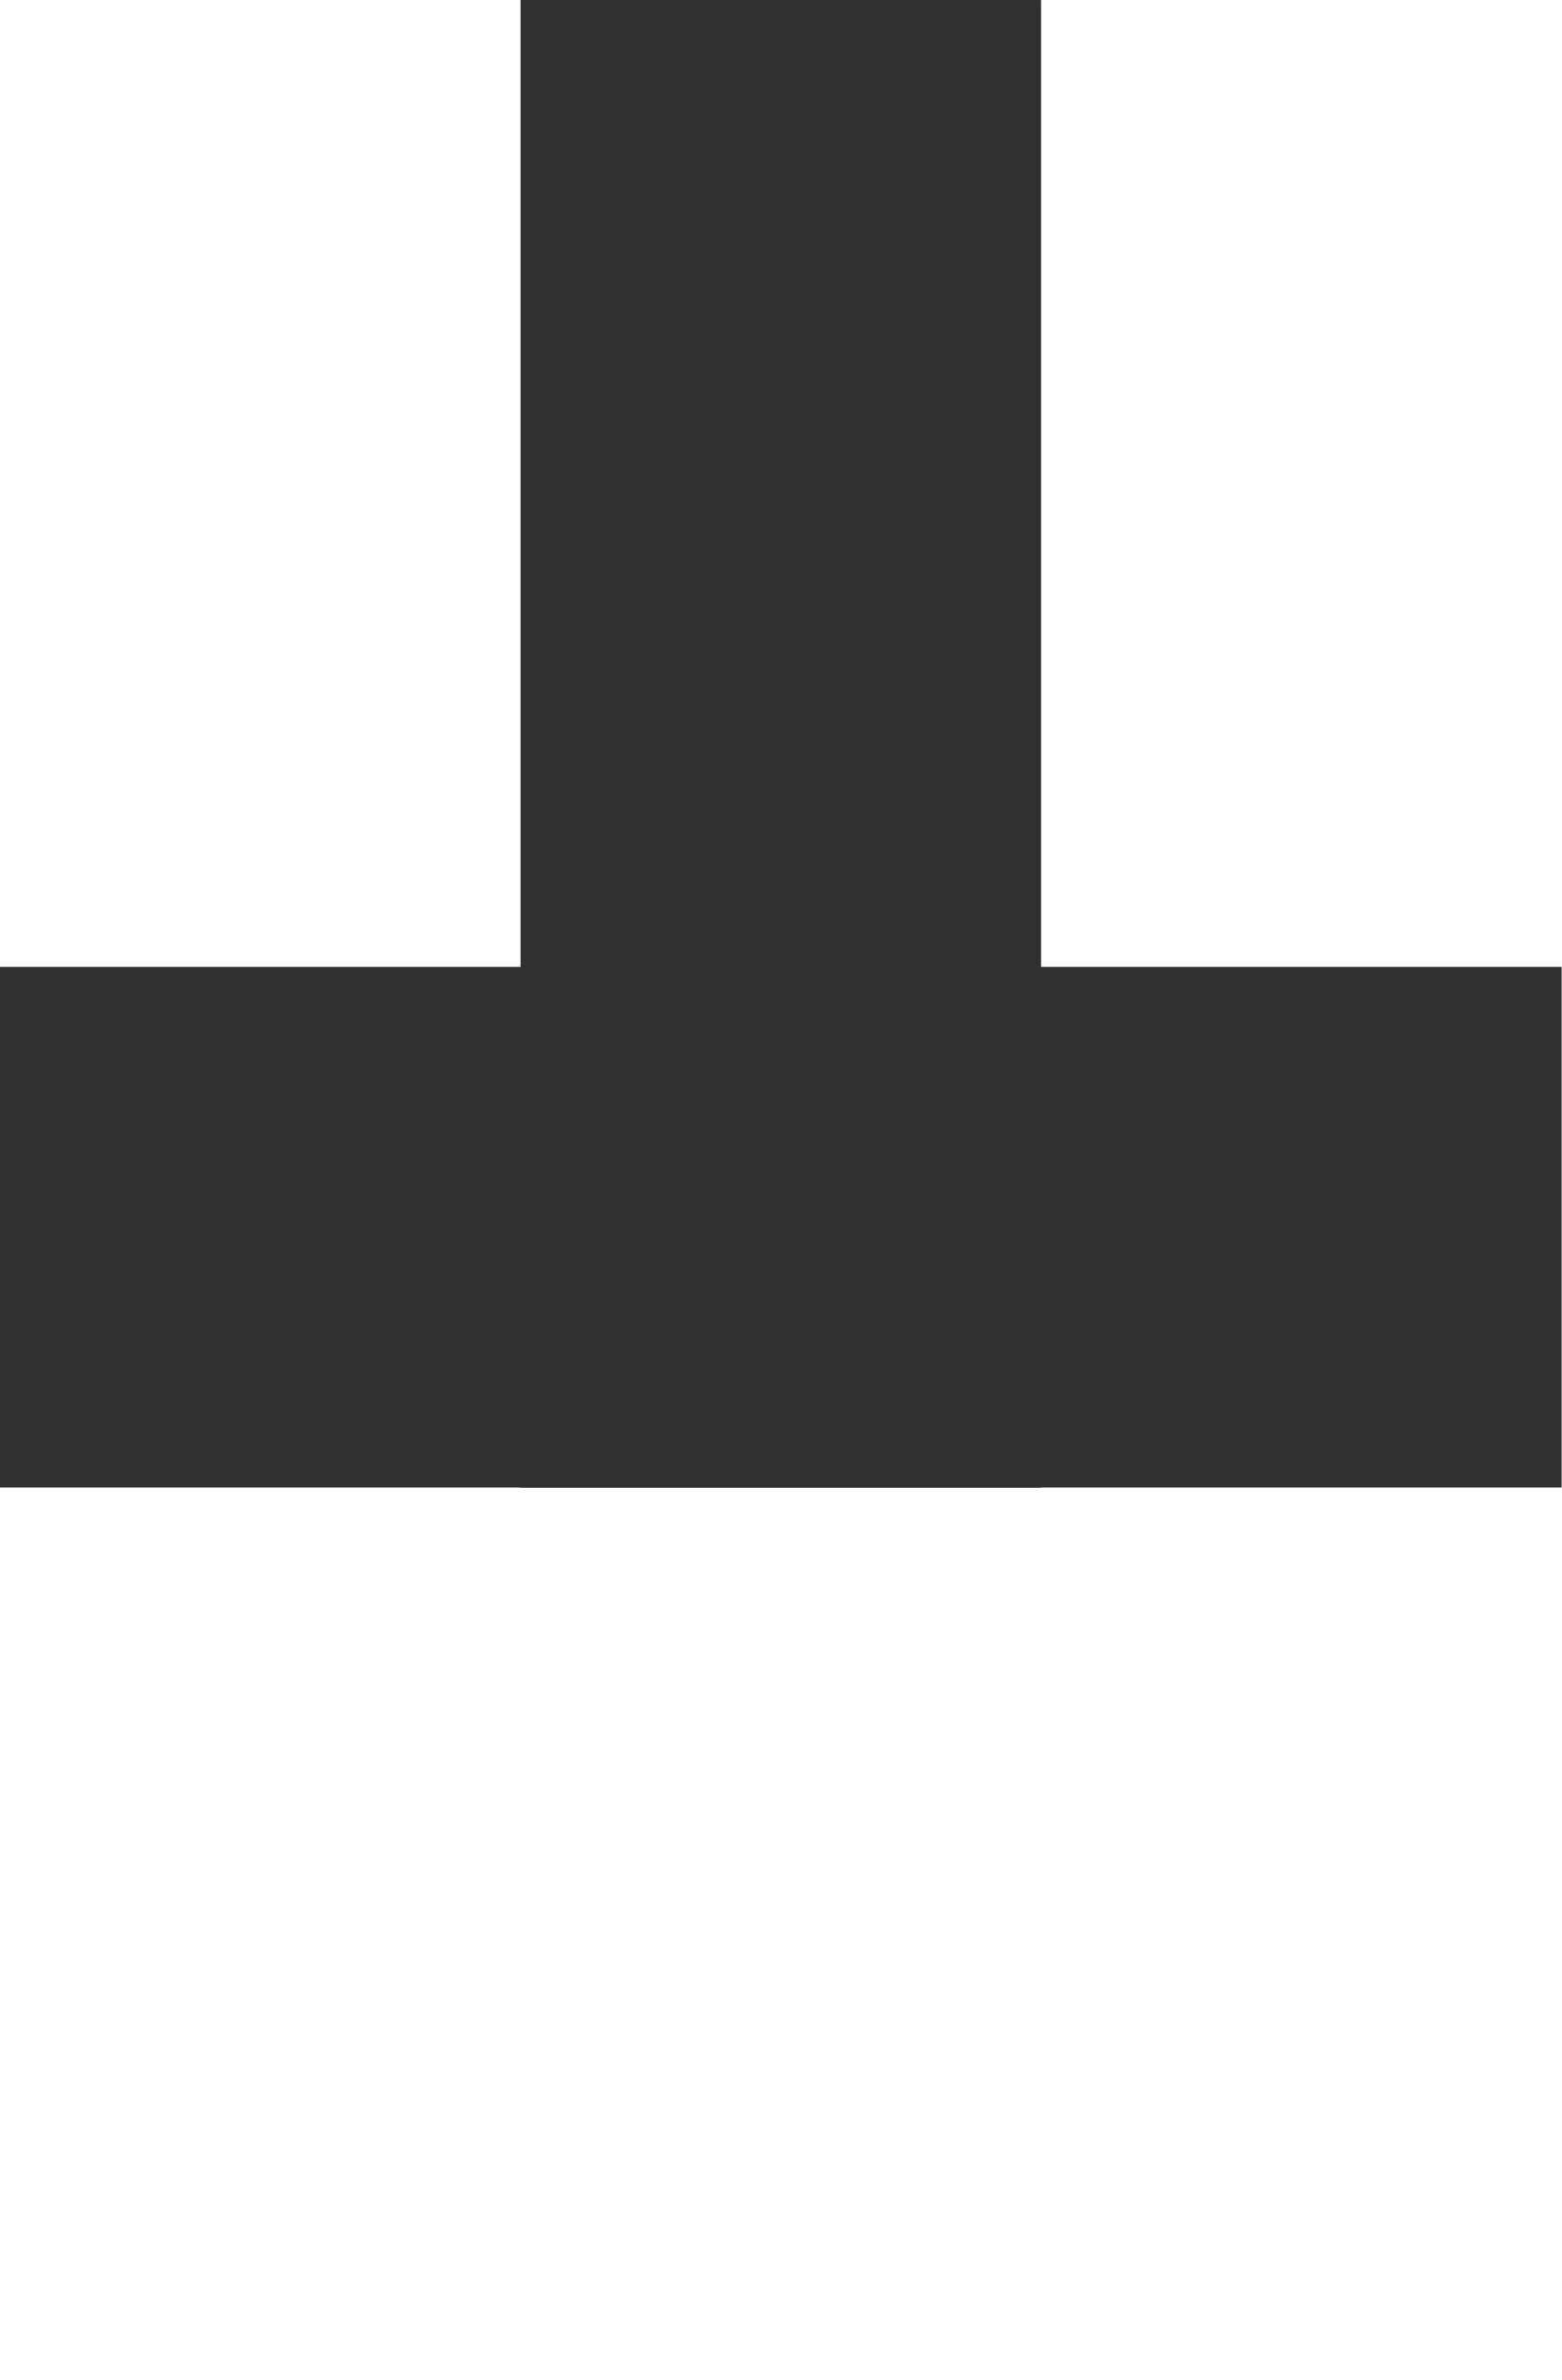
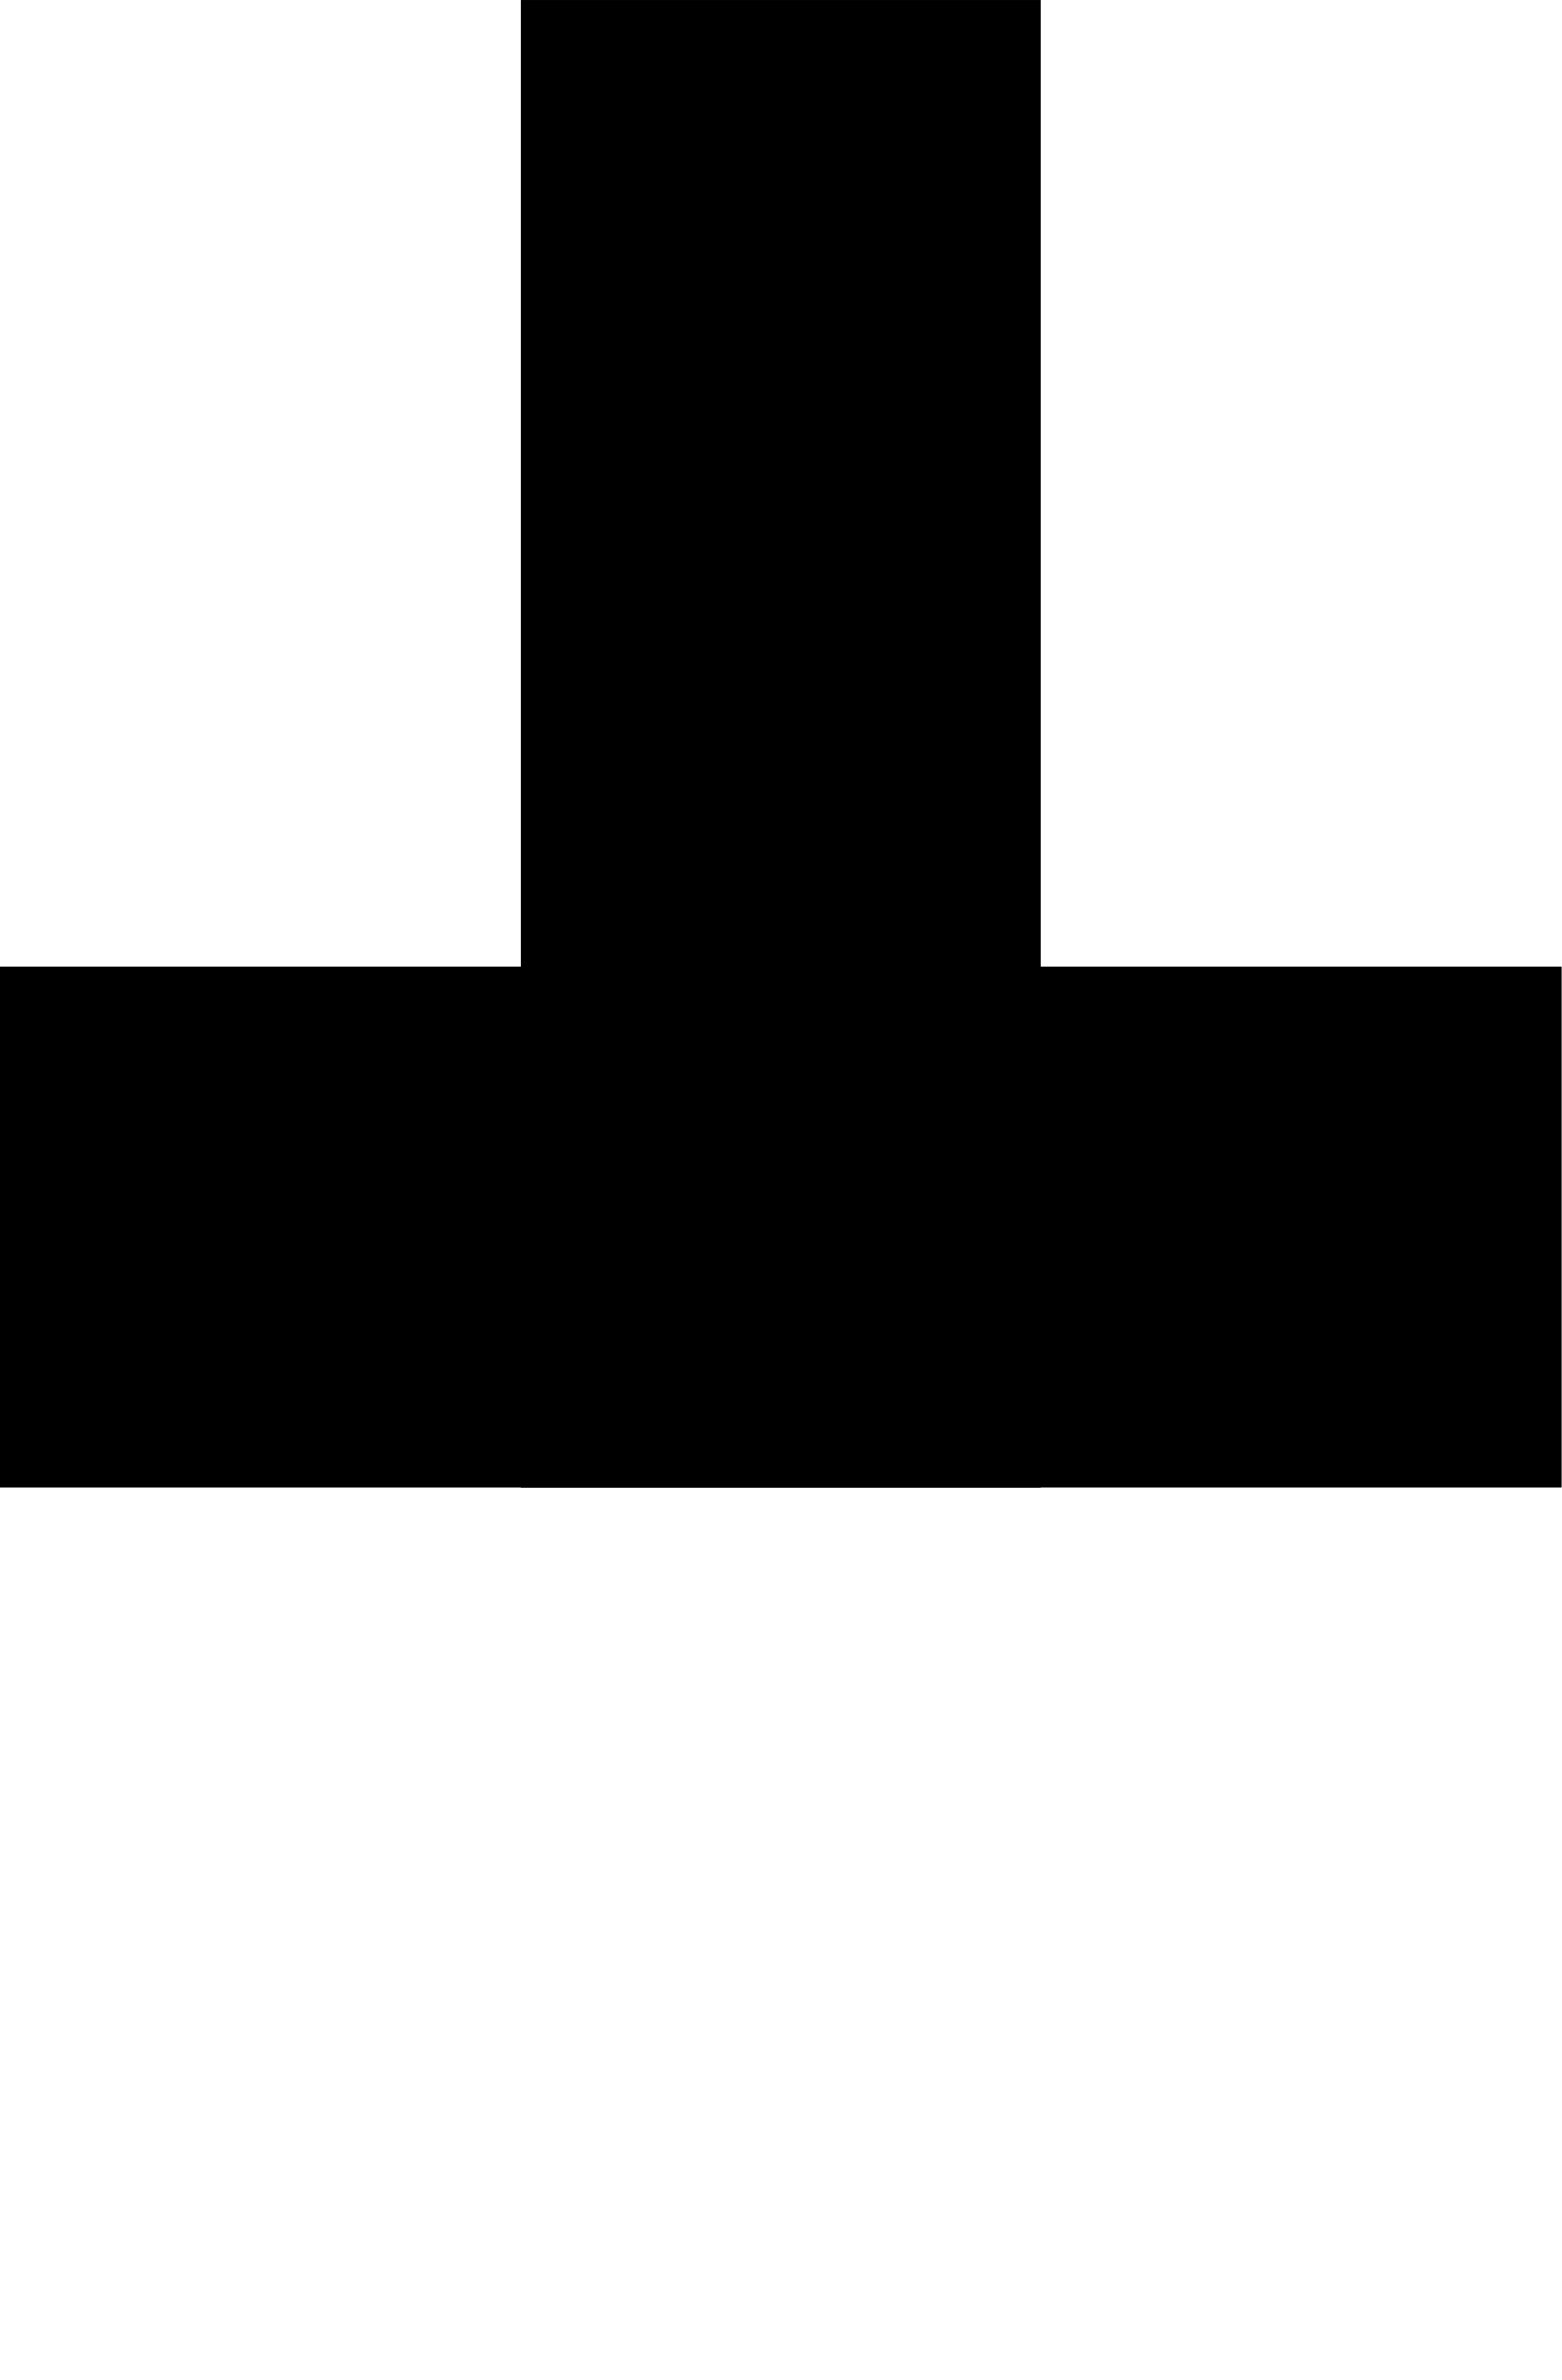
<svg xmlns="http://www.w3.org/2000/svg" width="42mm" height="64mm" viewBox="0 0 42 64" version="1.1" id="svg8">
  <defs id="defs2" />
  <g id="layer1" transform="translate(-15.54937,-53.12061)">
-     <rect style="opacity:1;vector-effect:none;fill:#303030;fill-opacity:1;stroke:none;stroke-width:0.998;stroke-linecap:round;stroke-linejoin:round;stroke-miterlimit:4;stroke-dasharray:none;stroke-dashoffset:0;stroke-opacity:1;paint-order:fill markers stroke" id="rect931" width="14" height="40" x="29.549" y="53.121" />
-     <rect y="79.121" x="15.549" height="14" width="42" id="rect3446" style="opacity:1;vector-effect:none;fill:#303030;fill-opacity:1;stroke:none;stroke-width:1.022;stroke-linecap:round;stroke-linejoin:round;stroke-miterlimit:4;stroke-dasharray:none;stroke-dashoffset:0;stroke-opacity:1;paint-order:fill markers stroke" />
+     <rect style="opacity:1;vector-effect:none;fill:#000000;fill-opacity:1;stroke:none;stroke-width:0.998;stroke-linecap:round;stroke-linejoin:round;stroke-miterlimit:4;stroke-dasharray:none;stroke-dashoffset:0;stroke-opacity:1;paint-order:fill markers stroke" id="rect931" width="14" height="40" x="29.549" y="53.121" />
+     <rect y="79.121" x="15.549" height="14" width="42" id="rect3446" style="opacity:1;vector-effect:none;fill:#000000;fill-opacity:1;stroke:none;stroke-width:1.022;stroke-linecap:round;stroke-linejoin:round;stroke-miterlimit:4;stroke-dasharray:none;stroke-dashoffset:0;stroke-opacity:1;paint-order:fill markers stroke" />
  </g>
</svg>
